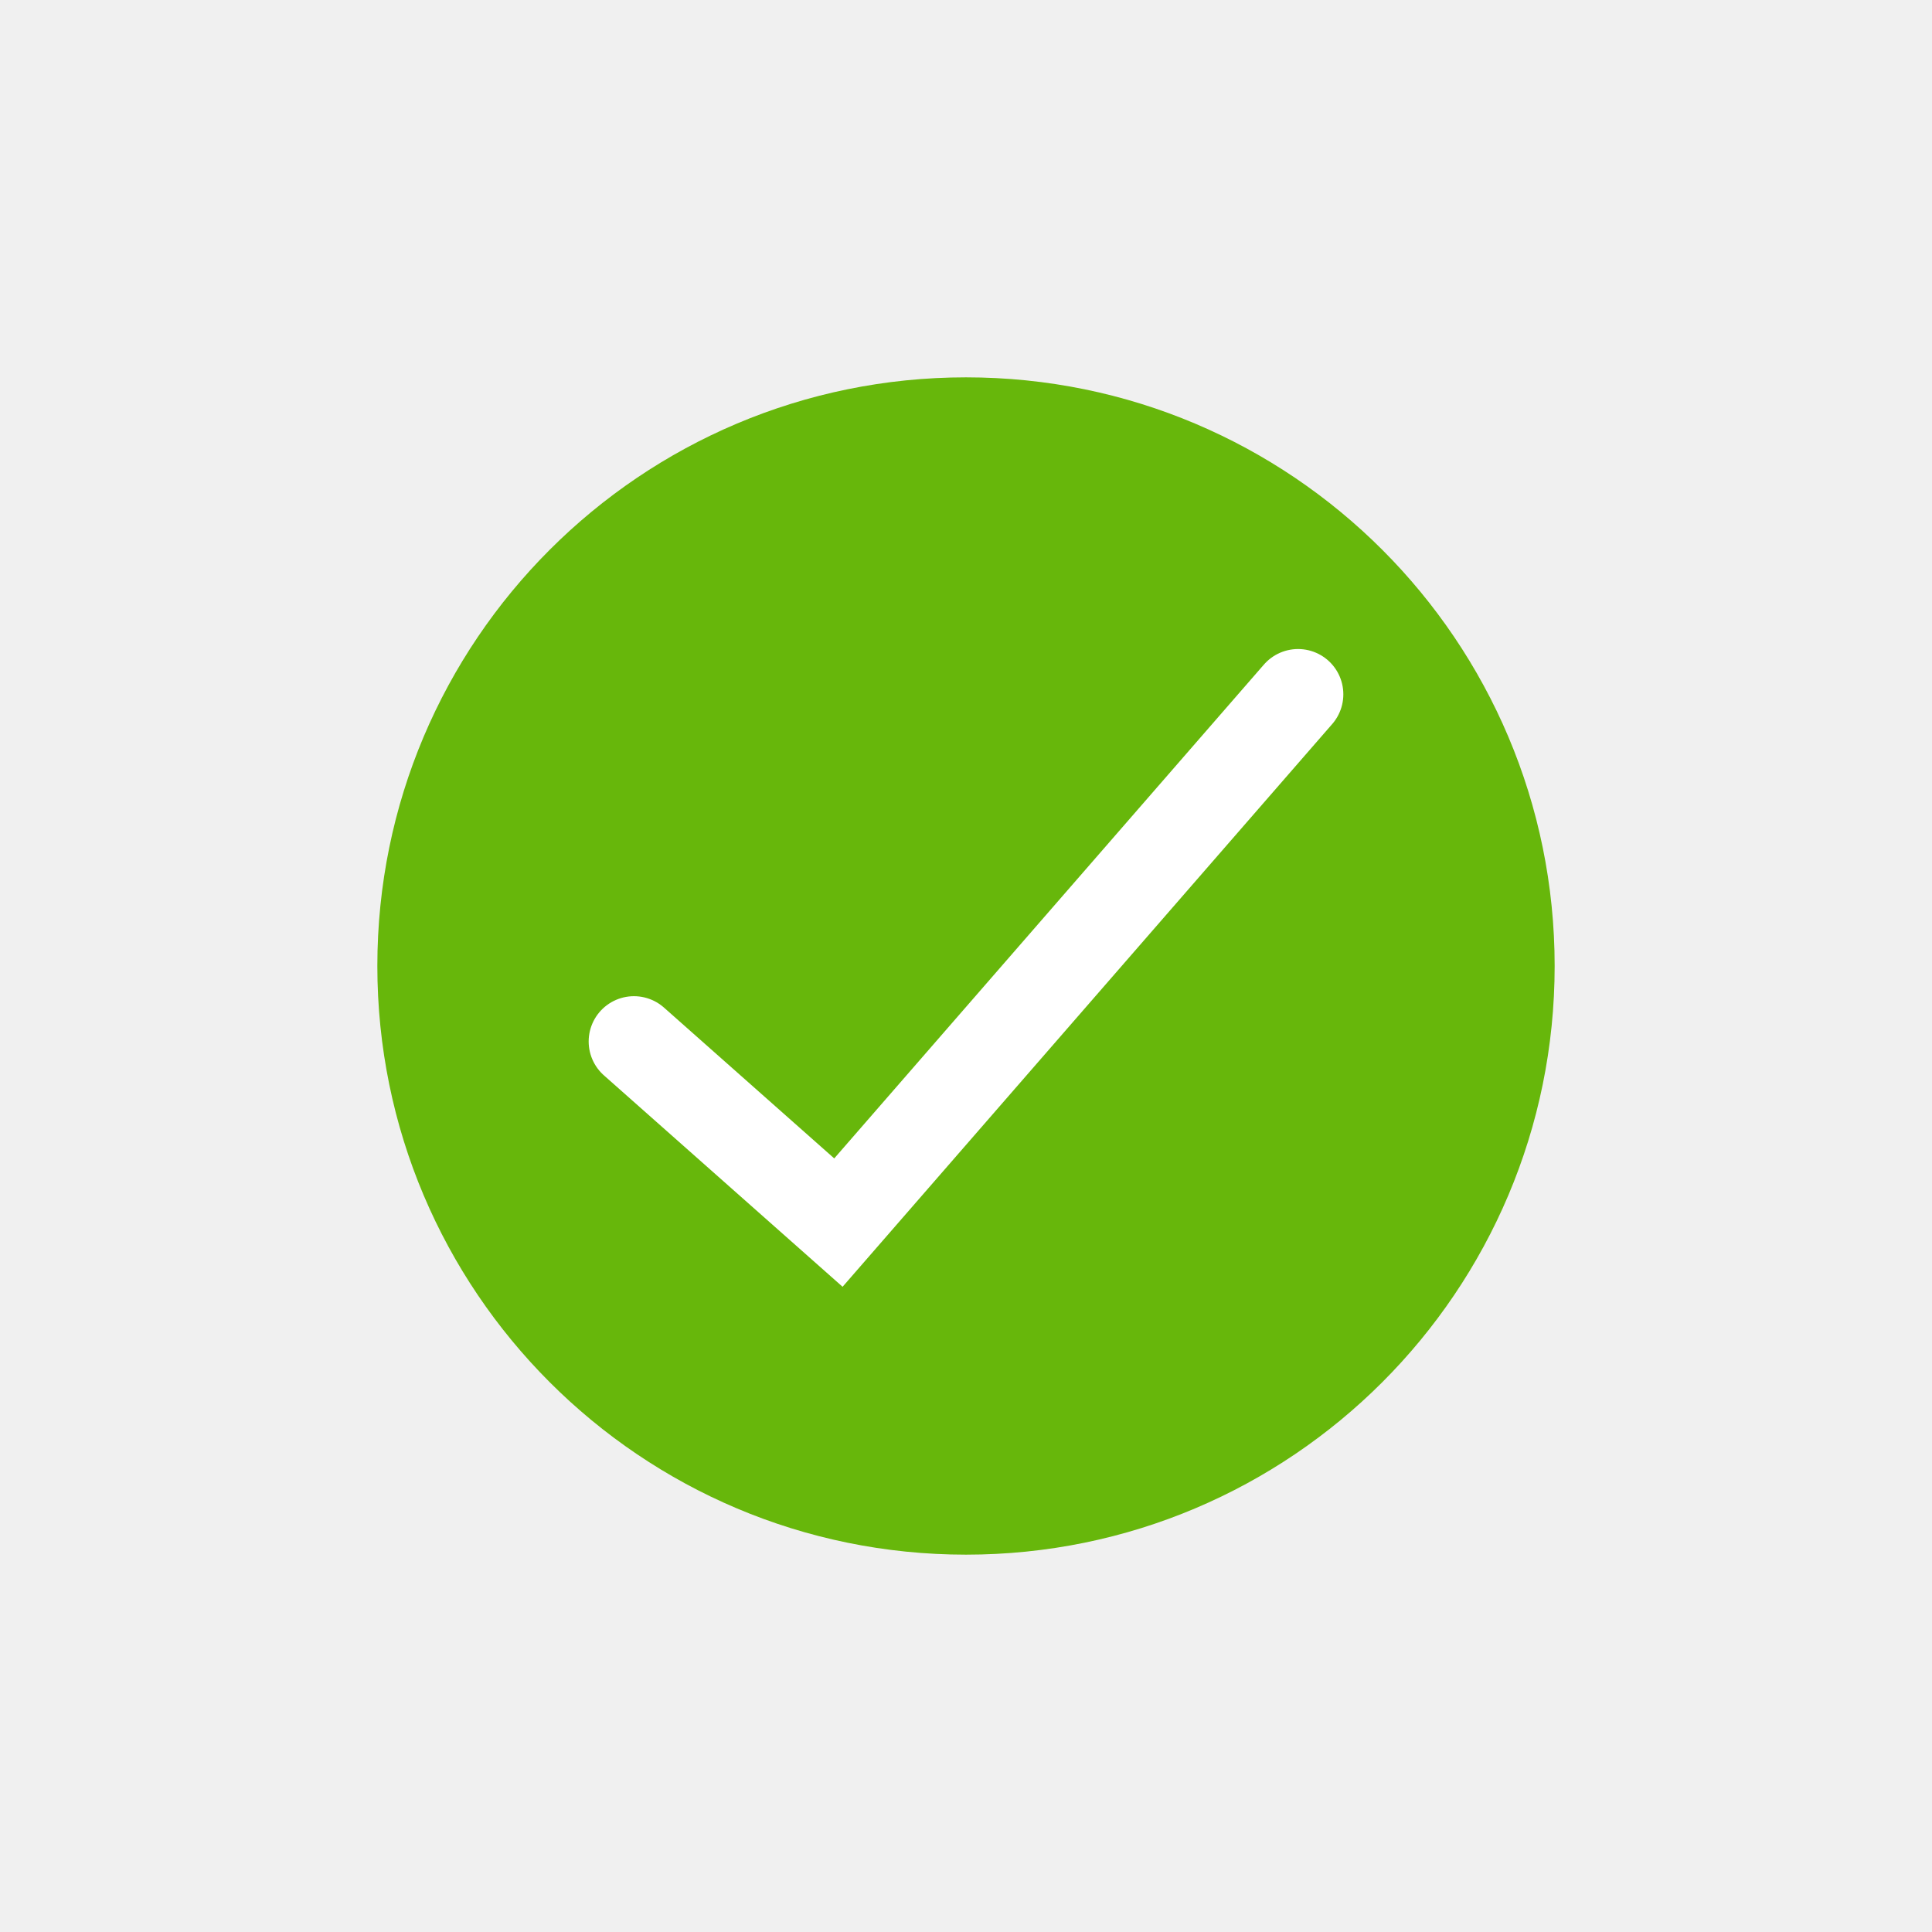
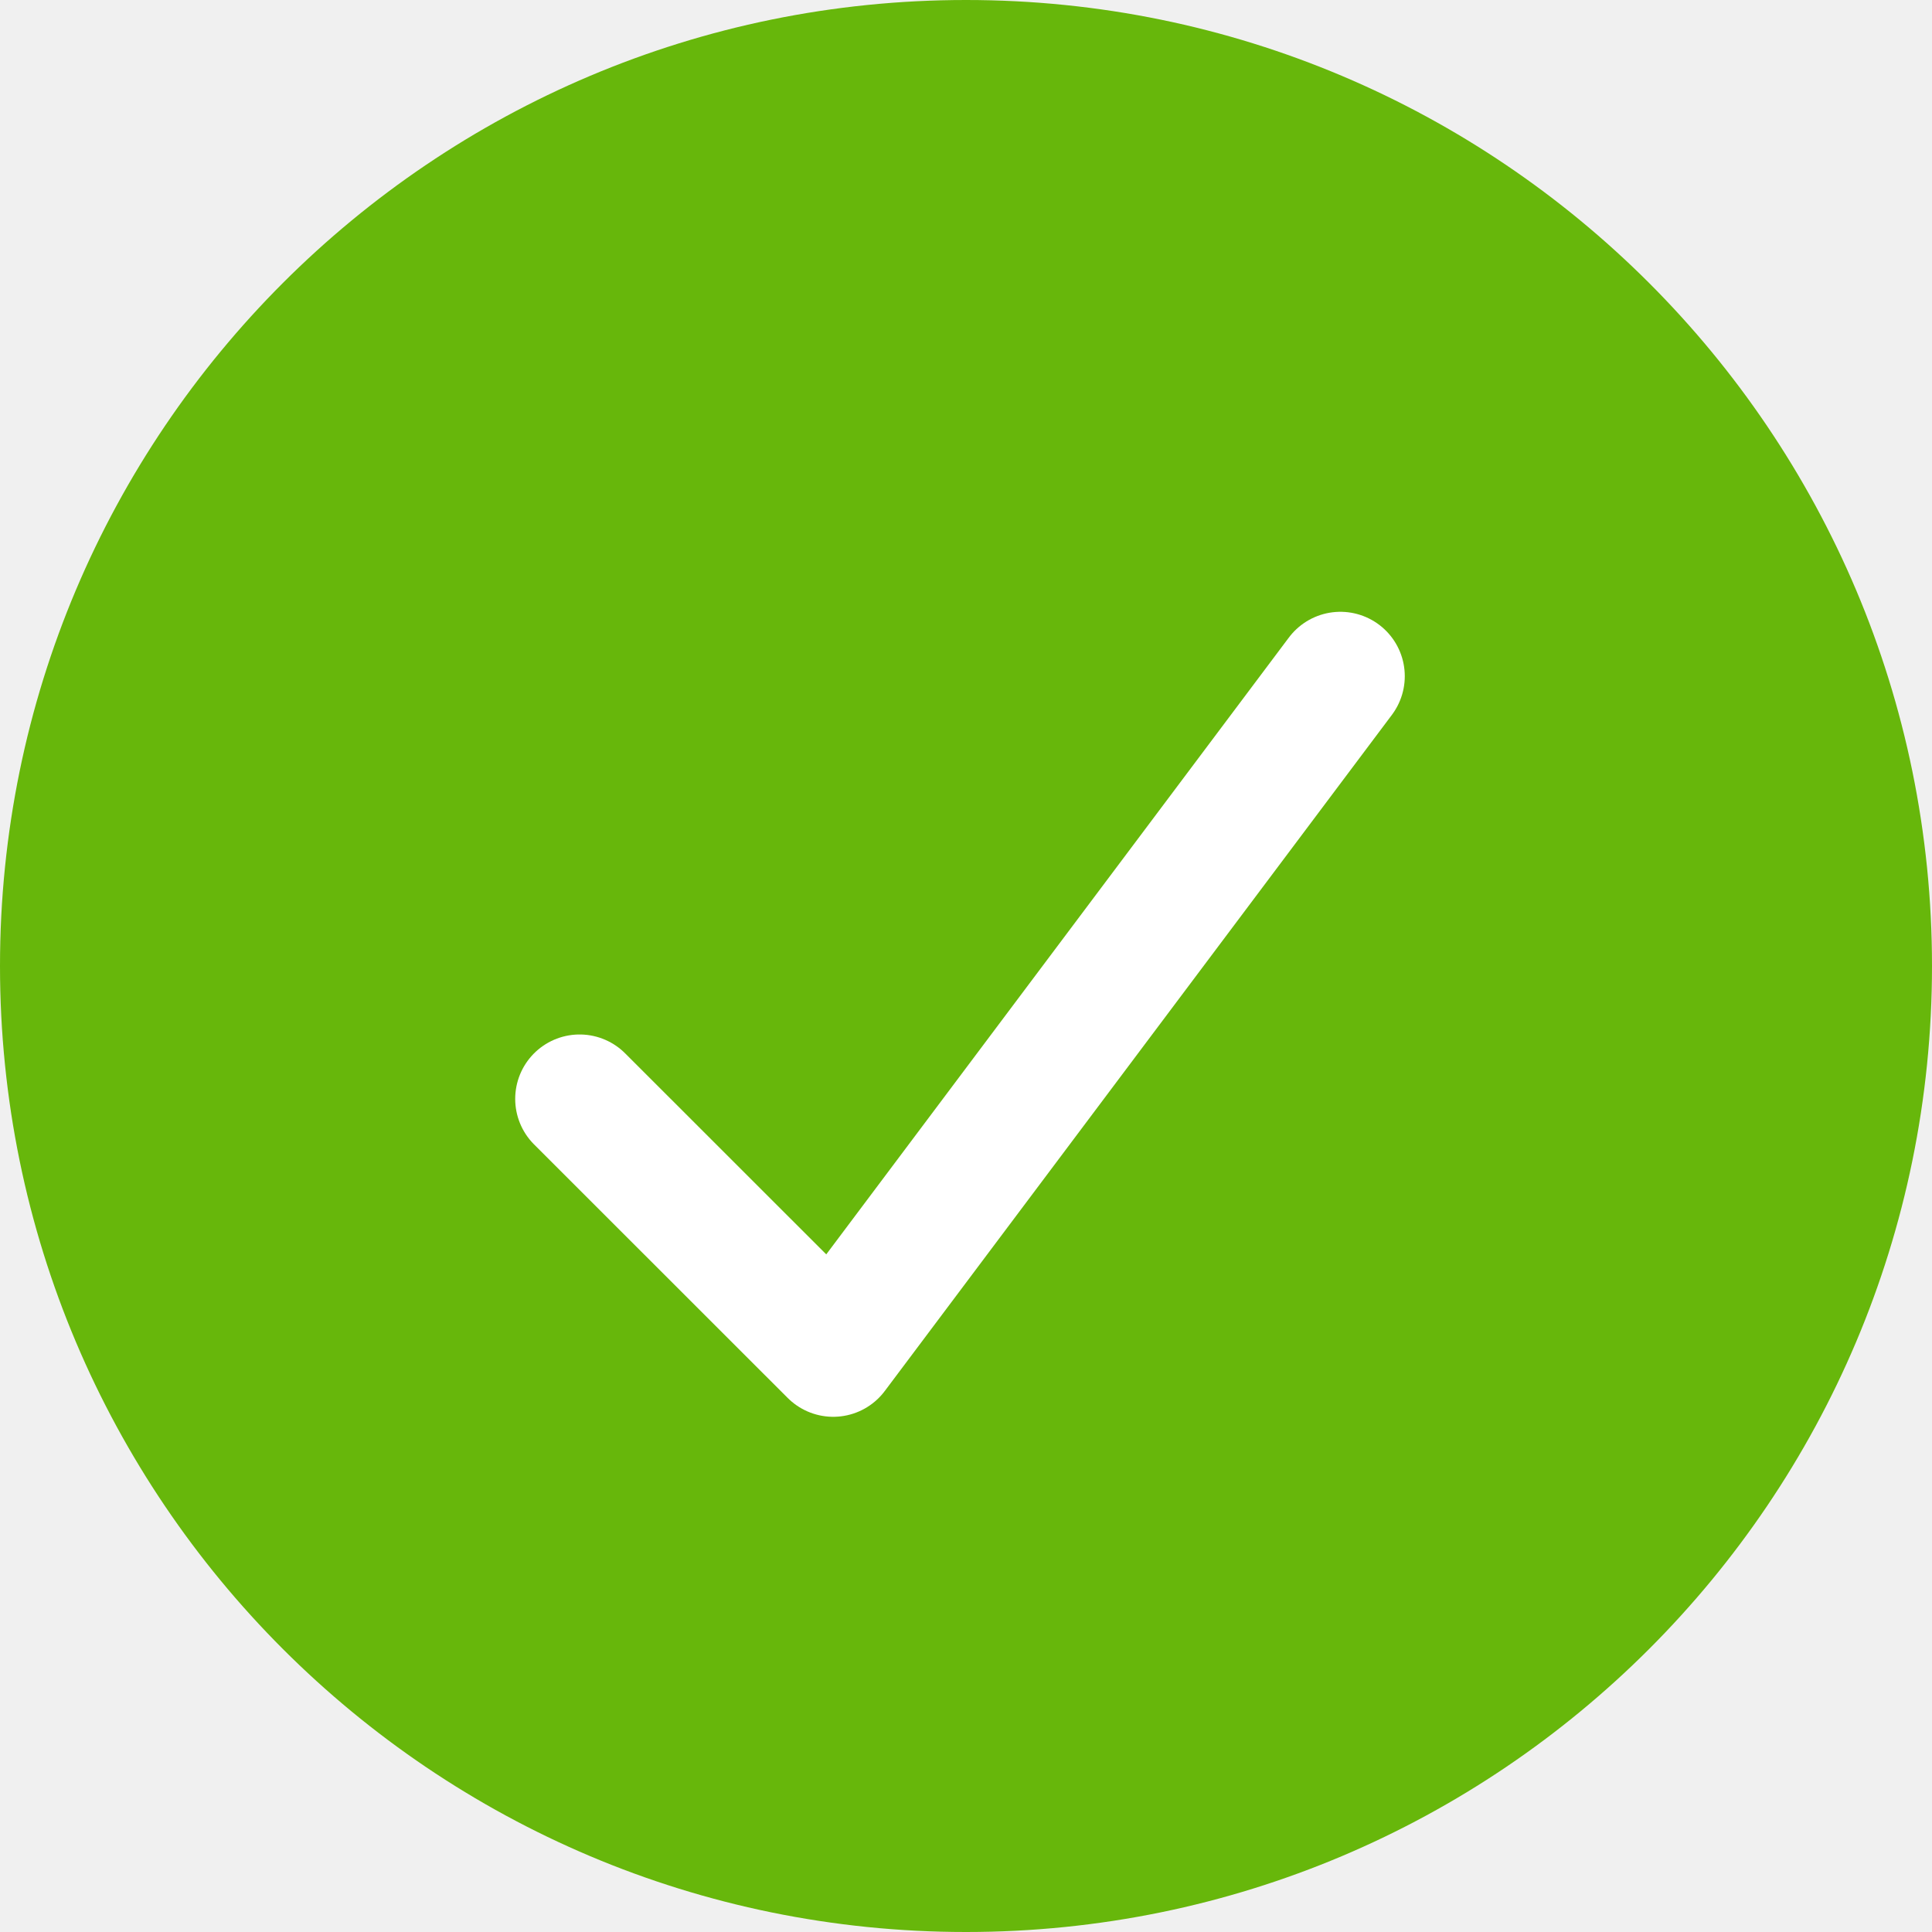
- <svg xmlns="http://www.w3.org/2000/svg" width="24px" height="24px" viewBox="0 0 64 64" version="1.1">
-   <g id="surface57098">
-     <path style=" stroke:none;fill-rule:nonzero;fill:rgb(40.392%,71.765%,4.314%);fill-opacity:1;" d="M 32 12.5 C 21.23 12.5 12.5 21.23 12.5 32 C 12.5 42.77 21.23 51.5 32 51.5 C 42.77 51.5 51.5 42.77 51.5 32 C 51.5 21.23 42.77 12.5 32 12.5 Z M 32 12.5 " />
-     <path style="fill:none;stroke-width:8.062;stroke-linecap:round;stroke-linejoin:miter;stroke:rgb(100%,100%,100%);stroke-opacity:1;stroke-miterlimit:10;" d="M 56.438 92.719 L 74.641 108.844 L 115.562 61.812 " transform="matrix(0.372093,0,0,0.372093,0,0)" />
+ <svg xmlns="http://www.w3.org/2000/svg" width="18px" height="18px" viewBox="0 0 18 18" version="1.1">
+   <g id="Desktop-V2.0" stroke="none" stroke-width="1" fill="none" fill-rule="evenodd">
+     <g id="Review-Entered" transform="translate(-1055, -321)">
+       <g id="Group-13" transform="translate(335, 232)">
+         <g id="Group-7" transform="translate(624, 87)">
+           <g id="Group" transform="translate(96, 2)">
+             <circle id="Oval" fill="#67B70B" cx="9" cy="9" r="9" />
+             <polyline id="Path" stroke="#FFFFFF" stroke-width="1.2" stroke-linecap="round" stroke-linejoin="round" points="5.4 10.238 7.763 12.6 12.488 6.3" />
+           </g>
+         </g>
+       </g>
+     </g>
  </g>
</svg>
